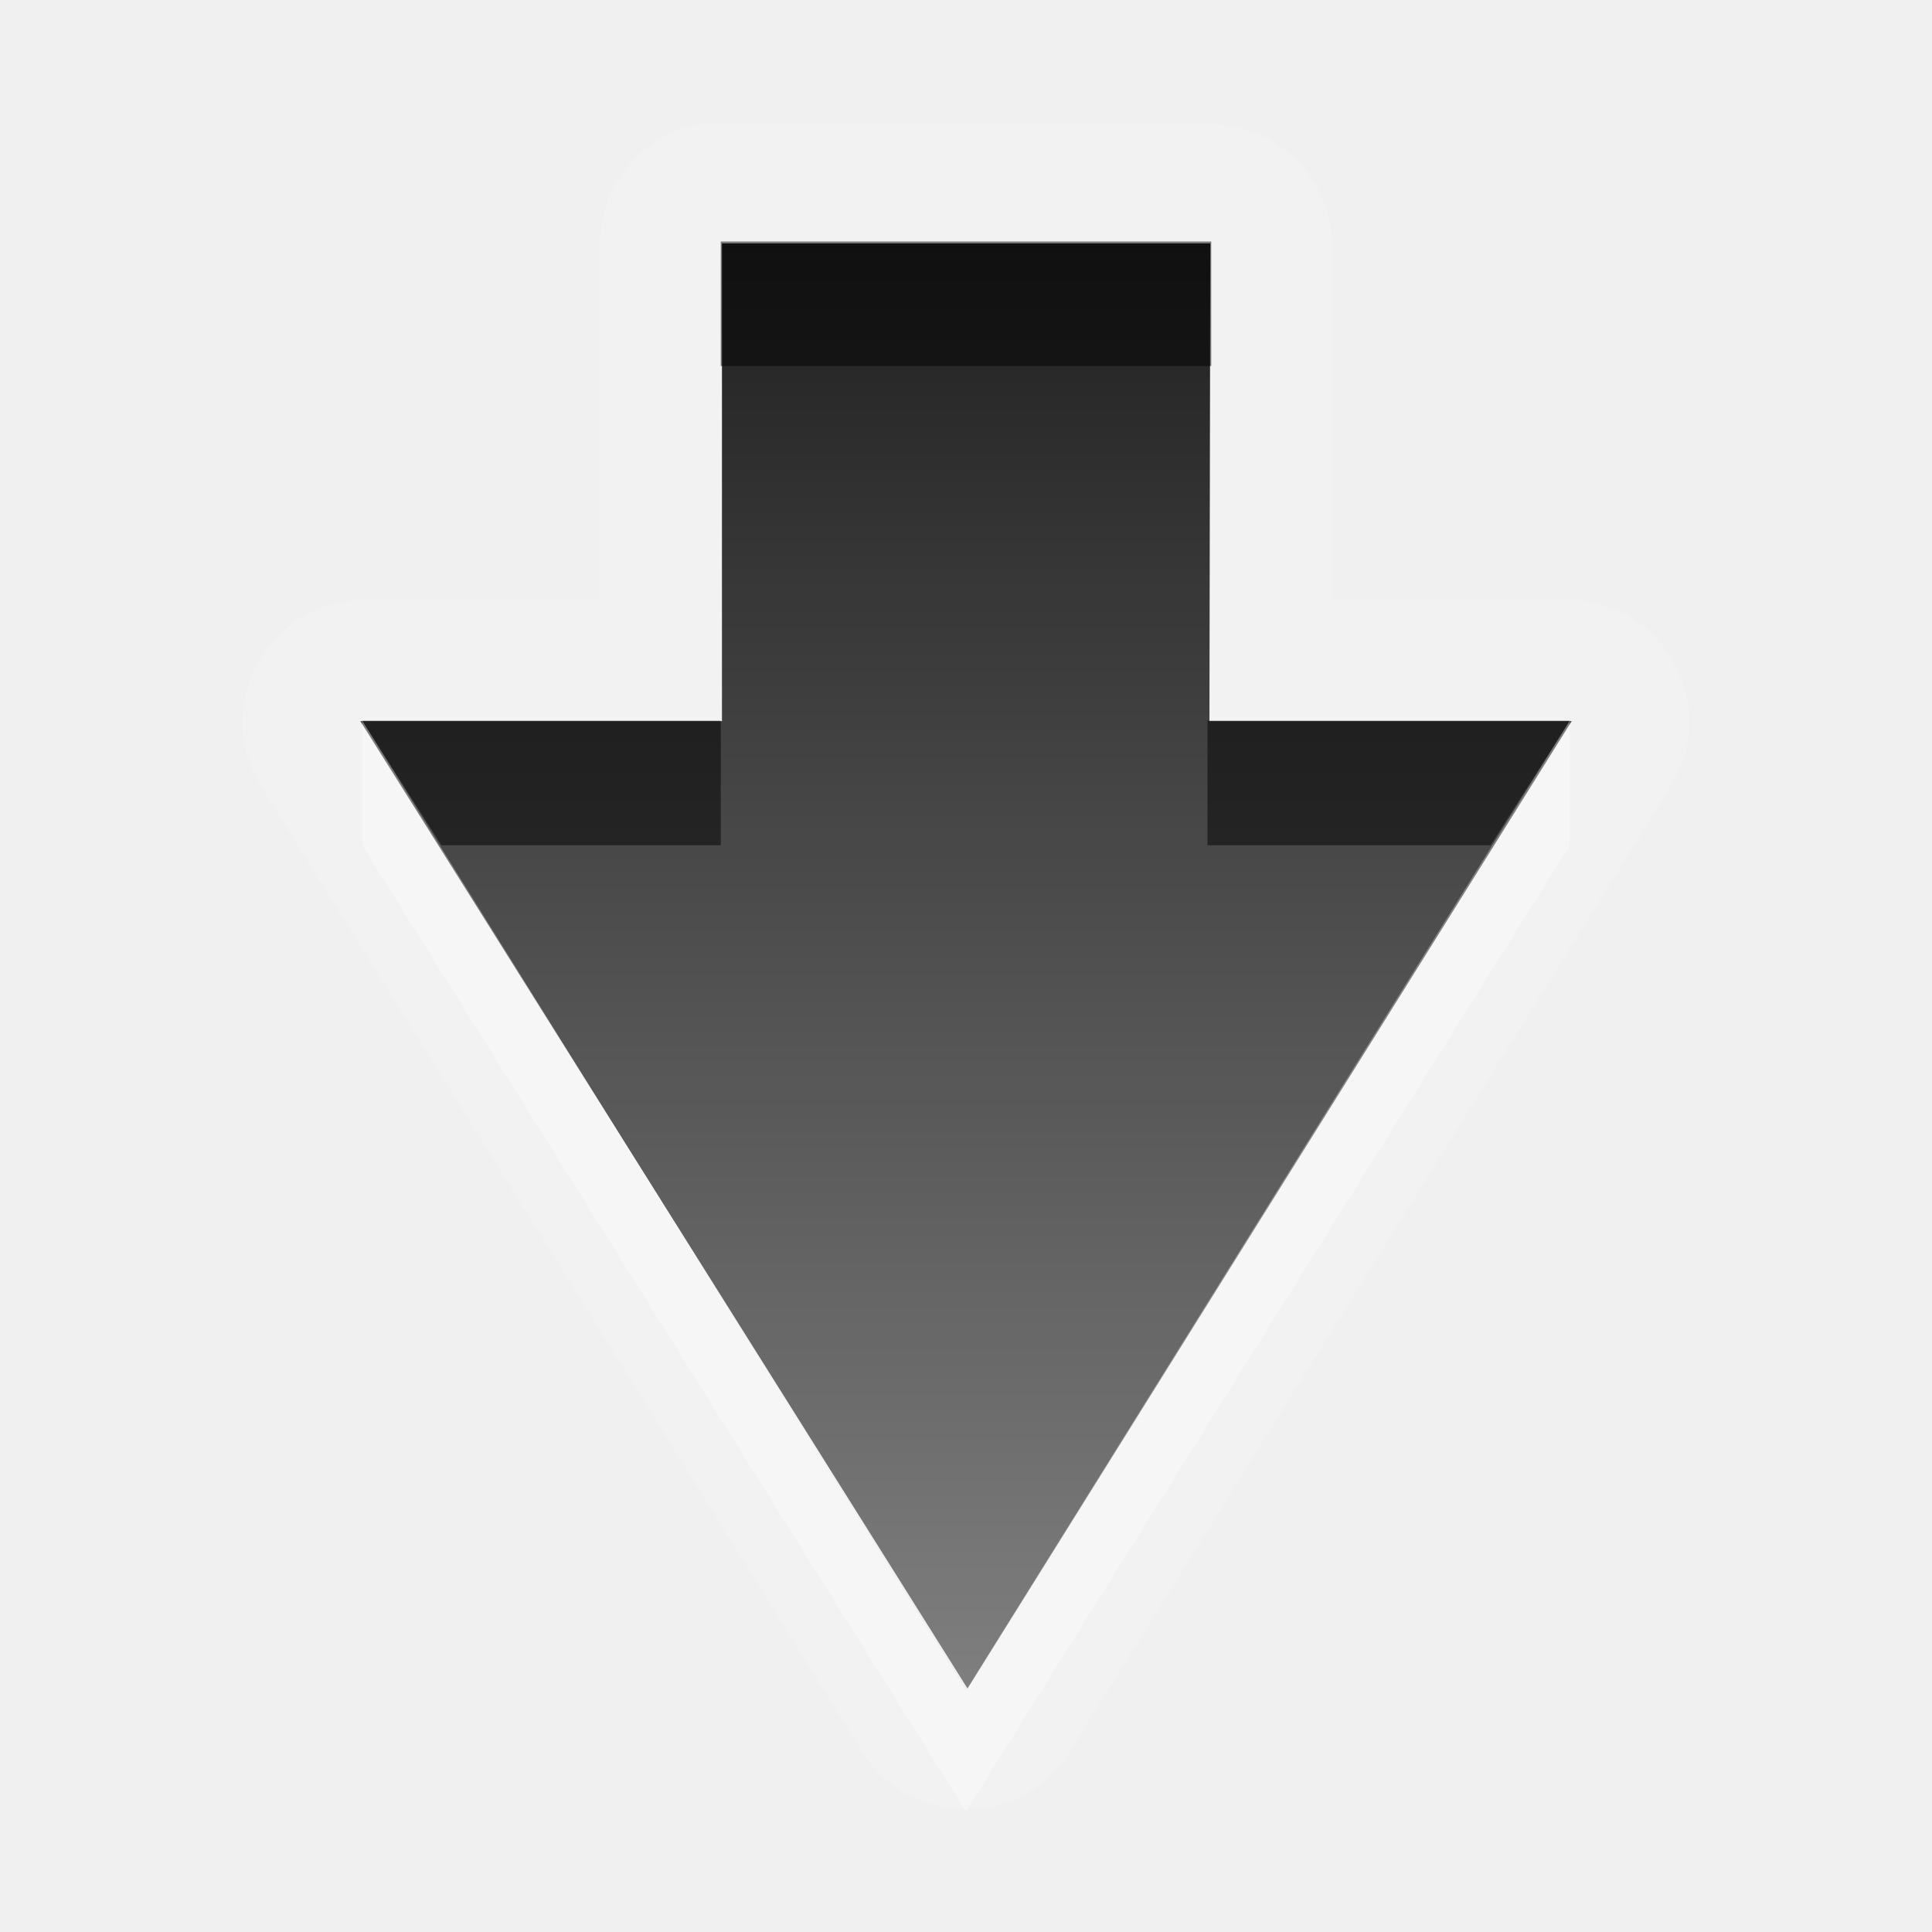
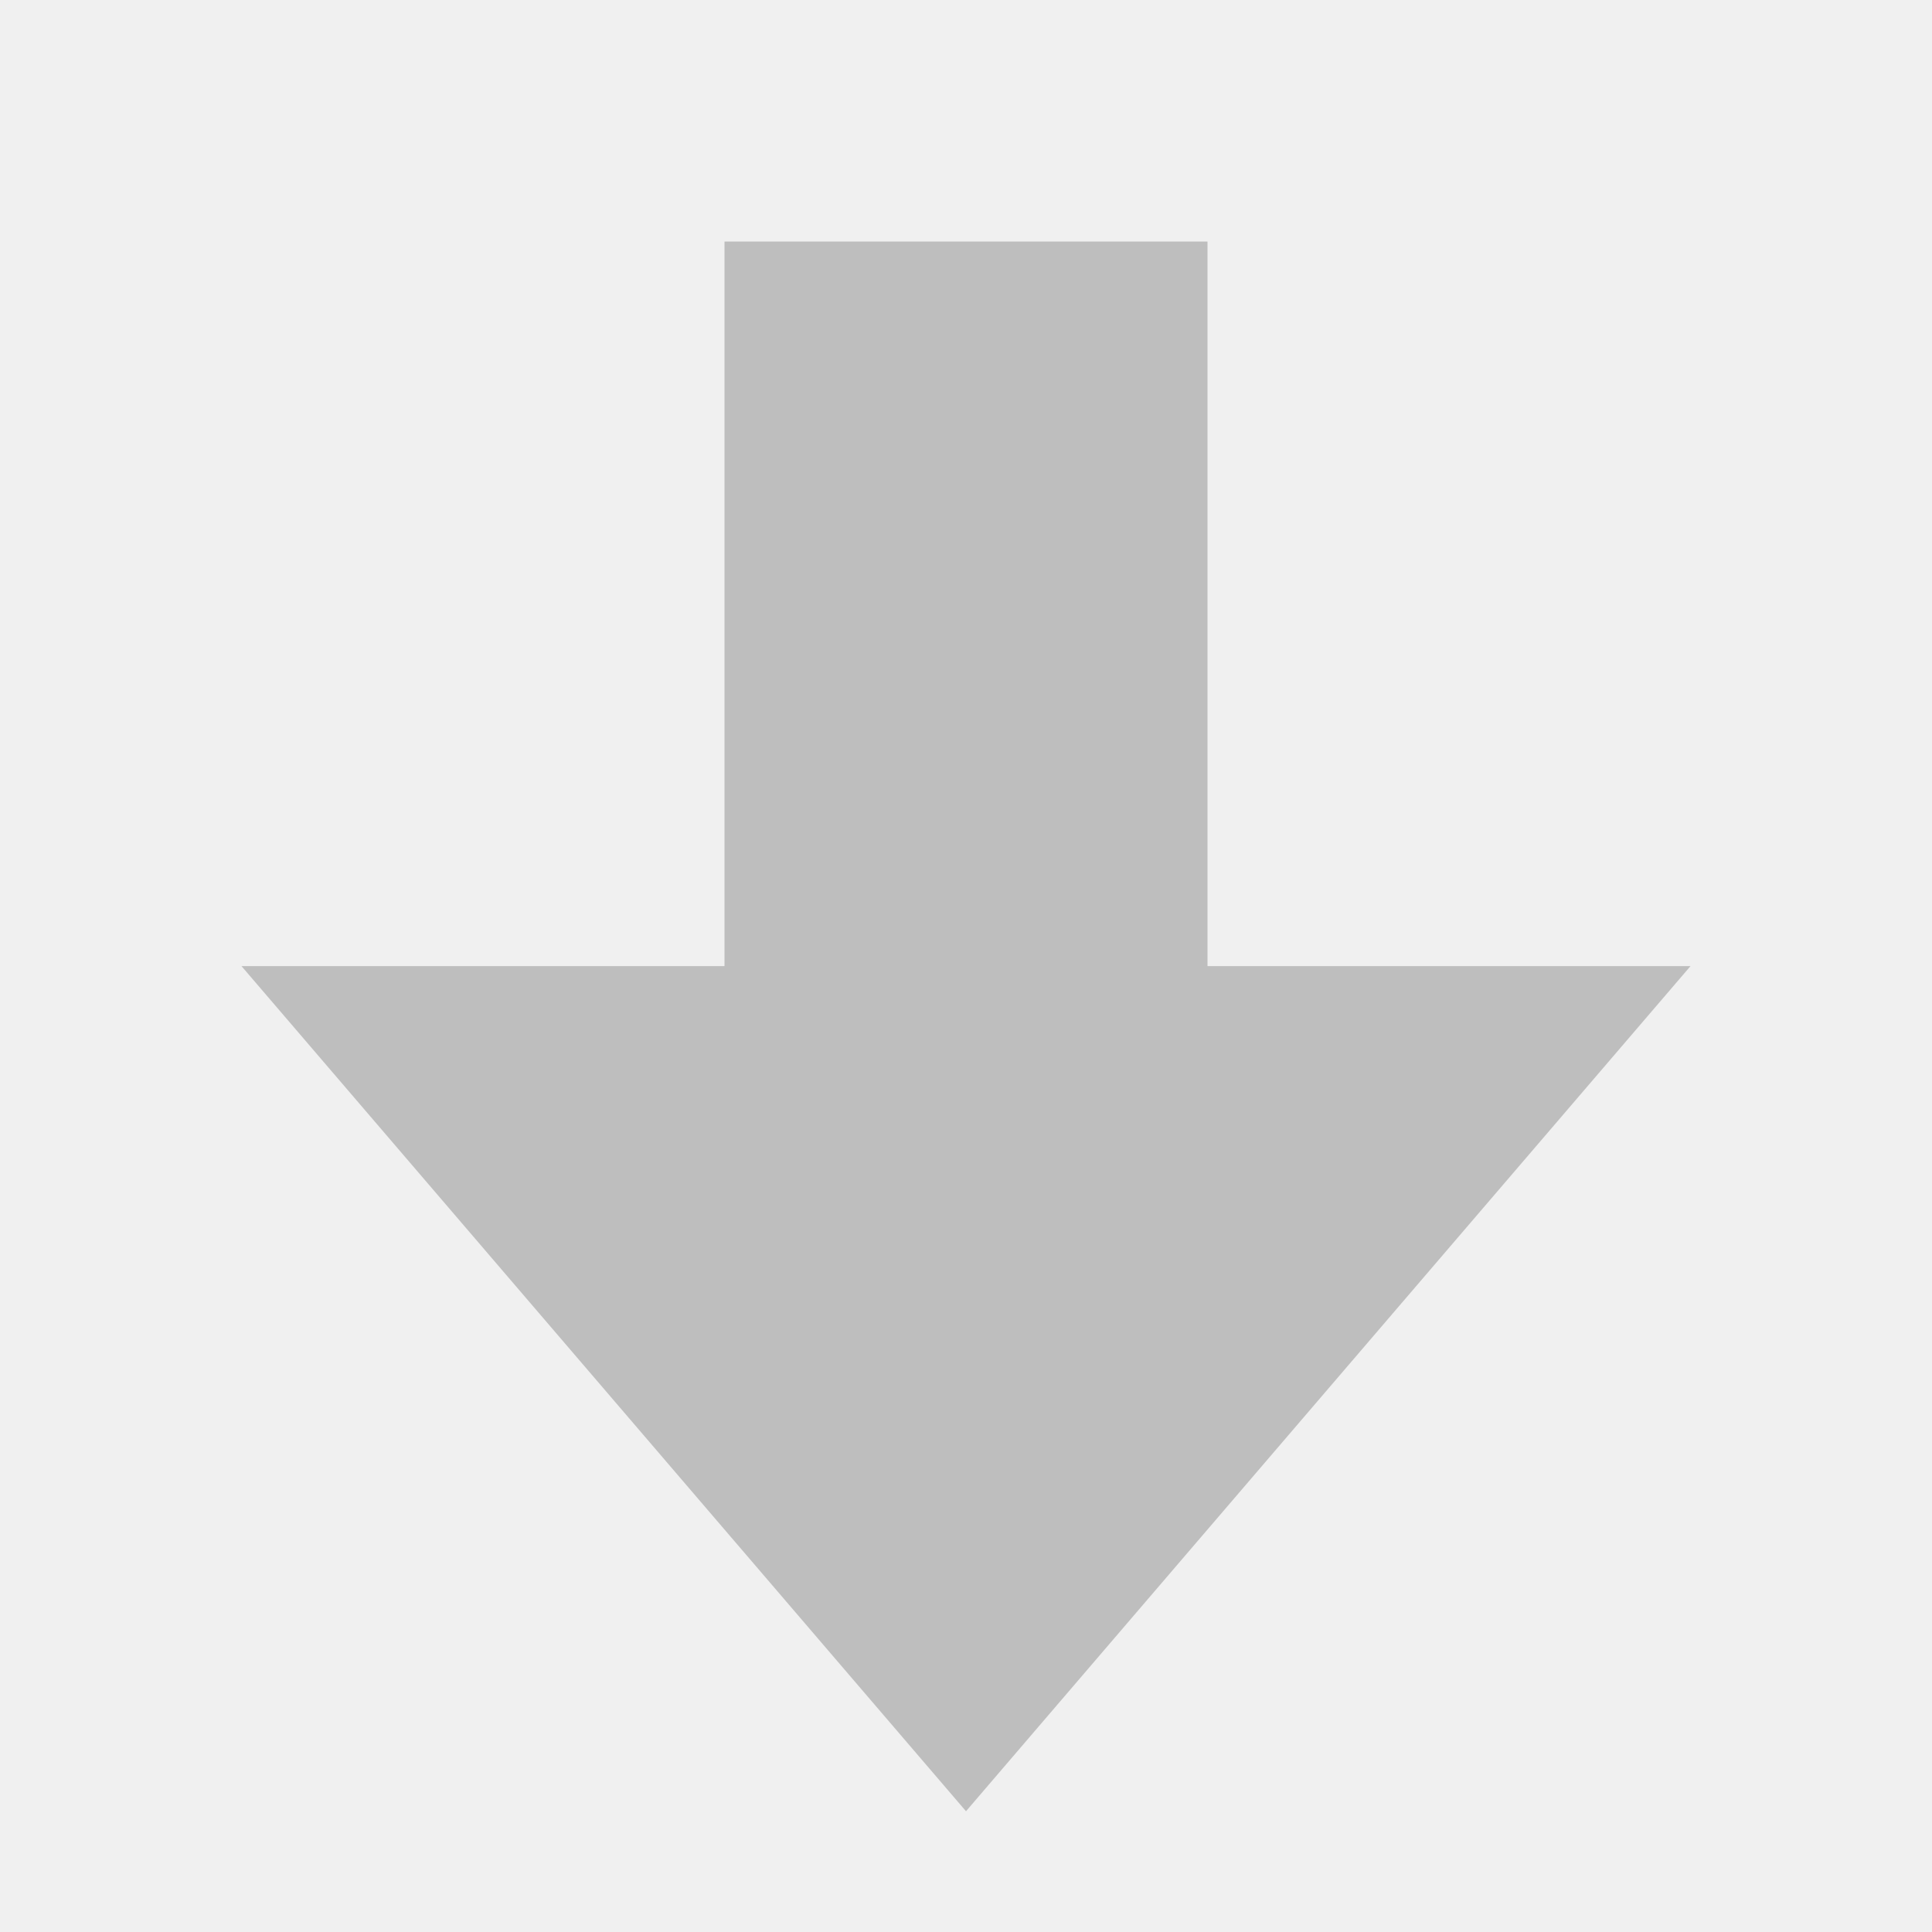
- <svg xmlns="http://www.w3.org/2000/svg" xmlns:xlink="http://www.w3.org/1999/xlink" width="16" height="16" id="svg2" version="1.0">
-   <defs id="defs4">
-     <linearGradient id="StandardGradient" gradientTransform="scale(0.915489,1.092312)" x1="8.738" y1="1.845" x2="8.738" y2="12.803" gradientUnits="userSpaceOnUse">
-       <stop id="stop3284" offset="0" style="stop-color:#000000;stop-opacity:0.863;" />
-       <stop id="stop3286" offset="1" style="stop-color:#000000;stop-opacity:0.471;" />
-     </linearGradient>
-     <linearGradient xlink:href="#StandardGradient" id="linearGradient3627" gradientUnits="userSpaceOnUse" gradientTransform="matrix(0.915489,0,0,1.092312,-20,0)" x1="8.738" y1="1.845" x2="8.738" y2="12.803" />
-     <clipPath clipPathUnits="userSpaceOnUse" id="clipPath3640">
-       <path style="fill:#ff00ff;fill-opacity:1;stroke:none;display:inline" d="m -20,0 0,16 16,0 0,-16 -16,0 z m 5.969,2.031 4.062,0 -0.031,3.938 3,0 -5,8.031 -5,-8.031 2.969,0 0,-3.938 z" id="path3642" />
-     </clipPath>
-     <filter id="filter3648">
-       <feGaussianBlur stdDeviation="0.33" id="feGaussianBlur3650" />
-     </filter>
-     <linearGradient xlink:href="#StandardGradient" id="linearGradient4474" gradientUnits="userSpaceOnUse" gradientTransform="scale(0.915489,1.092312)" x1="8.738" y1="1.845" x2="8.738" y2="12.803" />
-     <linearGradient xlink:href="#StandardGradient" id="linearGradient4478" gradientUnits="userSpaceOnUse" gradientTransform="scale(0.915489,1.092312)" x1="8.738" y1="1.845" x2="8.738" y2="12.803" />
-   </defs>
-   <g id="layer4" style="display:inline">
-     <path style="fill:#ffffff;fill-opacity:1;stroke:none;display:inline;opacity:0.15" d="M 5.781 1.031 A 1.009 1.009 0 0 0 4.969 2.031 L 4.969 4.969 L 3 4.969 A 1.009 1.009 0 0 0 2.156 6.5 L 7.156 14.531 A 1.009 1.009 0 0 0 8.844 14.531 L 13.844 6.5 A 1.009 1.009 0 0 0 13 4.969 L 11.031 4.969 L 11.031 2.031 A 1.009 1.009 0 0 0 10.031 1.031 L 5.969 1.031 A 1.009 1.009 0 0 0 5.781 1.031 z M 5.969 2 L 10.031 2 L 10 5.969 L 13 5.969 L 8 14 L 3 5.969 L 5.969 5.969 L 5.969 2 z " id="path4476" />
-     <path style="opacity:1;fill:url(#StandardGradient);fill-opacity:1;stroke:none;stroke-width:1;stroke-linecap:round;stroke-linejoin:miter;stroke-miterlimit:4;stroke-dasharray:none;stroke-opacity:1;display:inline" d="M 13.016,5.972 L 8.013,13.984 L 2.984,5.972 L 5.979,5.972 L 5.979,2.016 L 10.023,2.016 L 10.016,5.972 L 13.016,5.972 z" id="Symbol" />
-     <path style="opacity:0.5;fill:#000000;fill-opacity:1;stroke:none;stroke-width:1;stroke-linecap:round;stroke-linejoin:miter;stroke-miterlimit:4;stroke-dasharray:none;stroke-opacity:1;display:inline" d="M 5.969 2 L 5.969 3.031 L 10.031 3.031 L 10.031 2 L 5.969 2 z M 3 5.969 L 3.656 7 L 5.969 7 L 5.969 5.969 L 3 5.969 z M 10 5.969 L 10 7 L 12.344 7 L 13 5.969 L 10 5.969 z " id="BevelShadow" />
-     <path style="opacity:0.3;fill:#ffffff;fill-opacity:1;stroke:none;stroke-width:1;stroke-linecap:round;stroke-linejoin:miter;stroke-miterlimit:4;stroke-dasharray:none;stroke-opacity:1;display:inline" d="M 3 5.969 L 3 7 L 8 15 L 13 7 L 13 5.969 L 8 14 L 3 5.969 z " id="BevelHighlight" />
-   </g>
+ <svg xmlns="http://www.w3.org/2000/svg" version="1.1" width="16" height="16" id="svg7384">
+   <defs id="defs11" />
+   <path d="M 14,8.001 8,15 2,8.001 l 4,0 L 6,2 l 4,0 0,6.001 z" id="path3288-51" style="color:#bebebe;fill:#bebebe;fill-opacity:1;fill-rule:nonzero;stroke:none;stroke-width:1;marker:none;visibility:visible;display:inline;overflow:visible;enable-background:accumulate" />
</svg>
